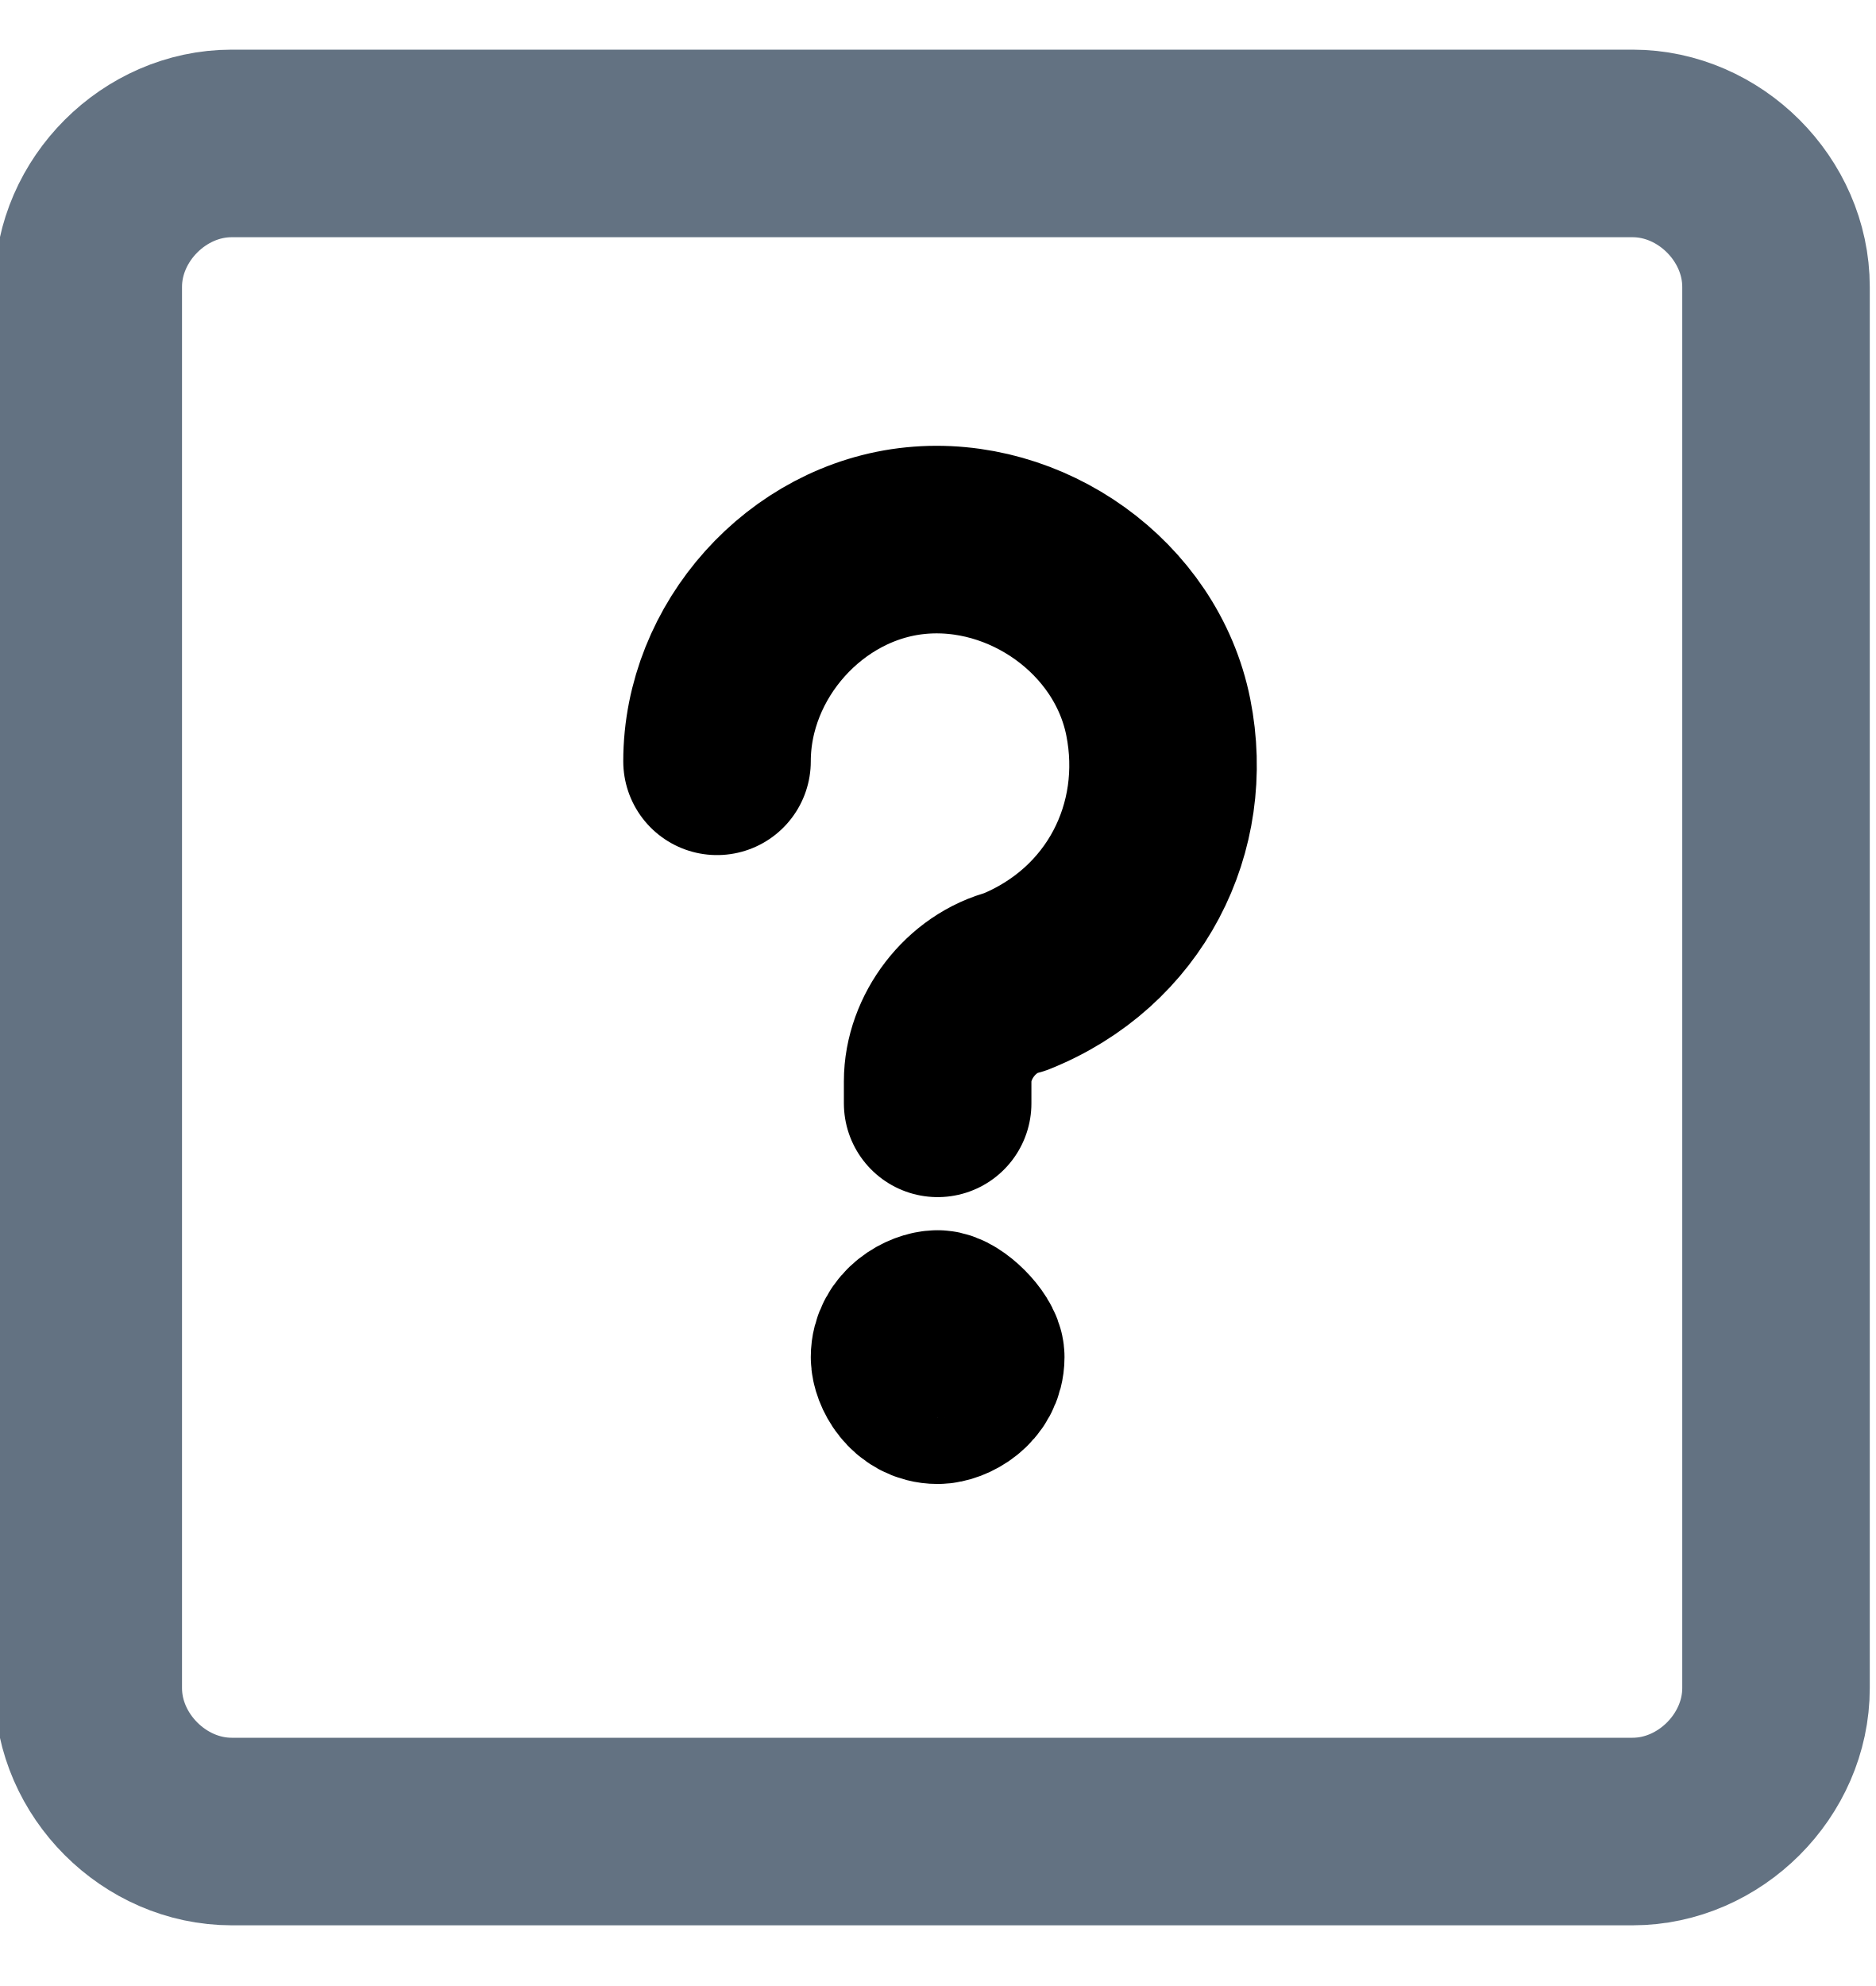
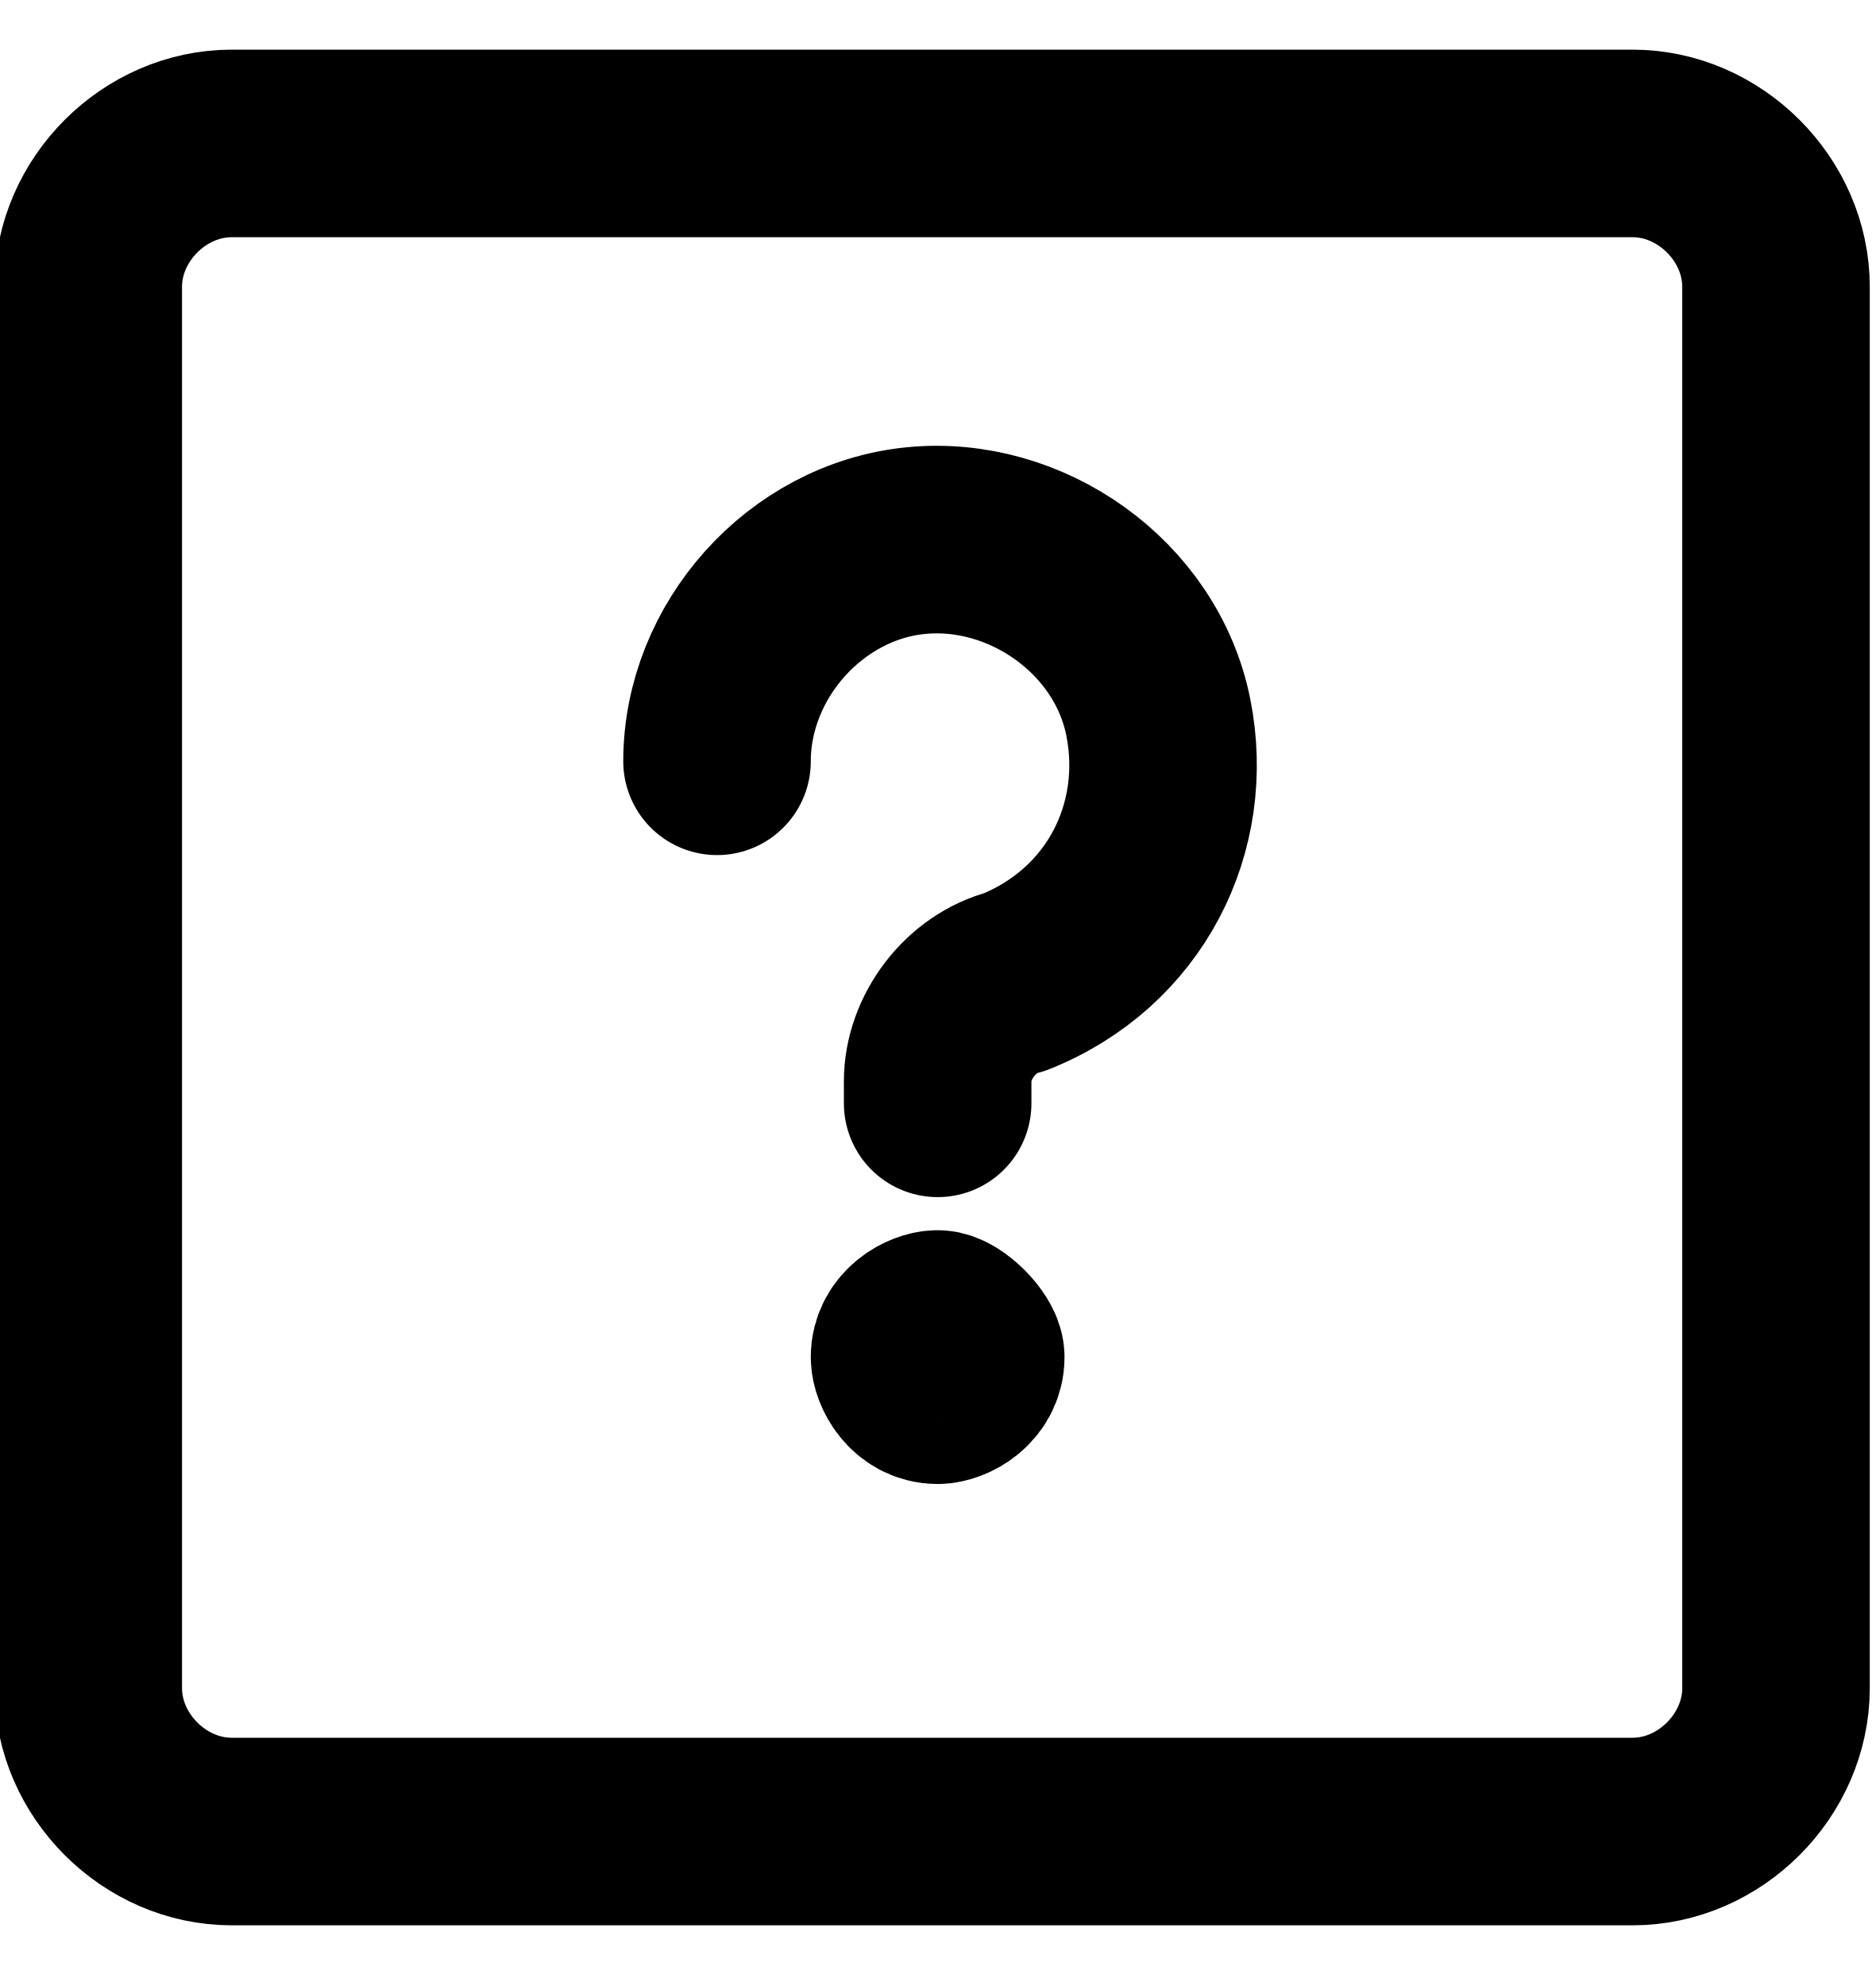
<svg xmlns="http://www.w3.org/2000/svg" viewBox="0 0 17 18">
  <path fill="none" stroke="currentColor" stroke-width="1.7" stroke-linecap="round" stroke-linejoin="round" d="M6.5 6.9c0-1 .8-1.9 1.8-2 1-.1 2 .6 2.2 1.6.2 1-.3 2-1.3 2.4-.4.1-.7.5-.7.9v.2m0 2c-.1 0-.3.1-.3.3 0 .1.1.3.3.3.1 0 .3-.1.3-.3 0-.1-.2-.3-.3-.3h0" />
-   <path fill="none" stroke="#637282" stroke-width="1.7" stroke-linecap="round" stroke-linejoin="round" d="M.8 2.6c0-.7.6-1.3 1.3-1.3h12.7c.7 0 1.3.6 1.3 1.3v12.7c0 .7-.6 1.3-1.3 1.3H2.1c-.7 0-1.3-.6-1.3-1.3V2.6z" />
+   <path fill="none" stroke="currentColor" stroke-width="1.7" stroke-linecap="round" stroke-linejoin="round" d="M.8 2.6c0-.7.6-1.3 1.3-1.3h12.7c.7 0 1.3.6 1.3 1.3v12.7c0 .7-.6 1.3-1.3 1.3H2.1c-.7 0-1.3-.6-1.3-1.3V2.6z" />
</svg>
